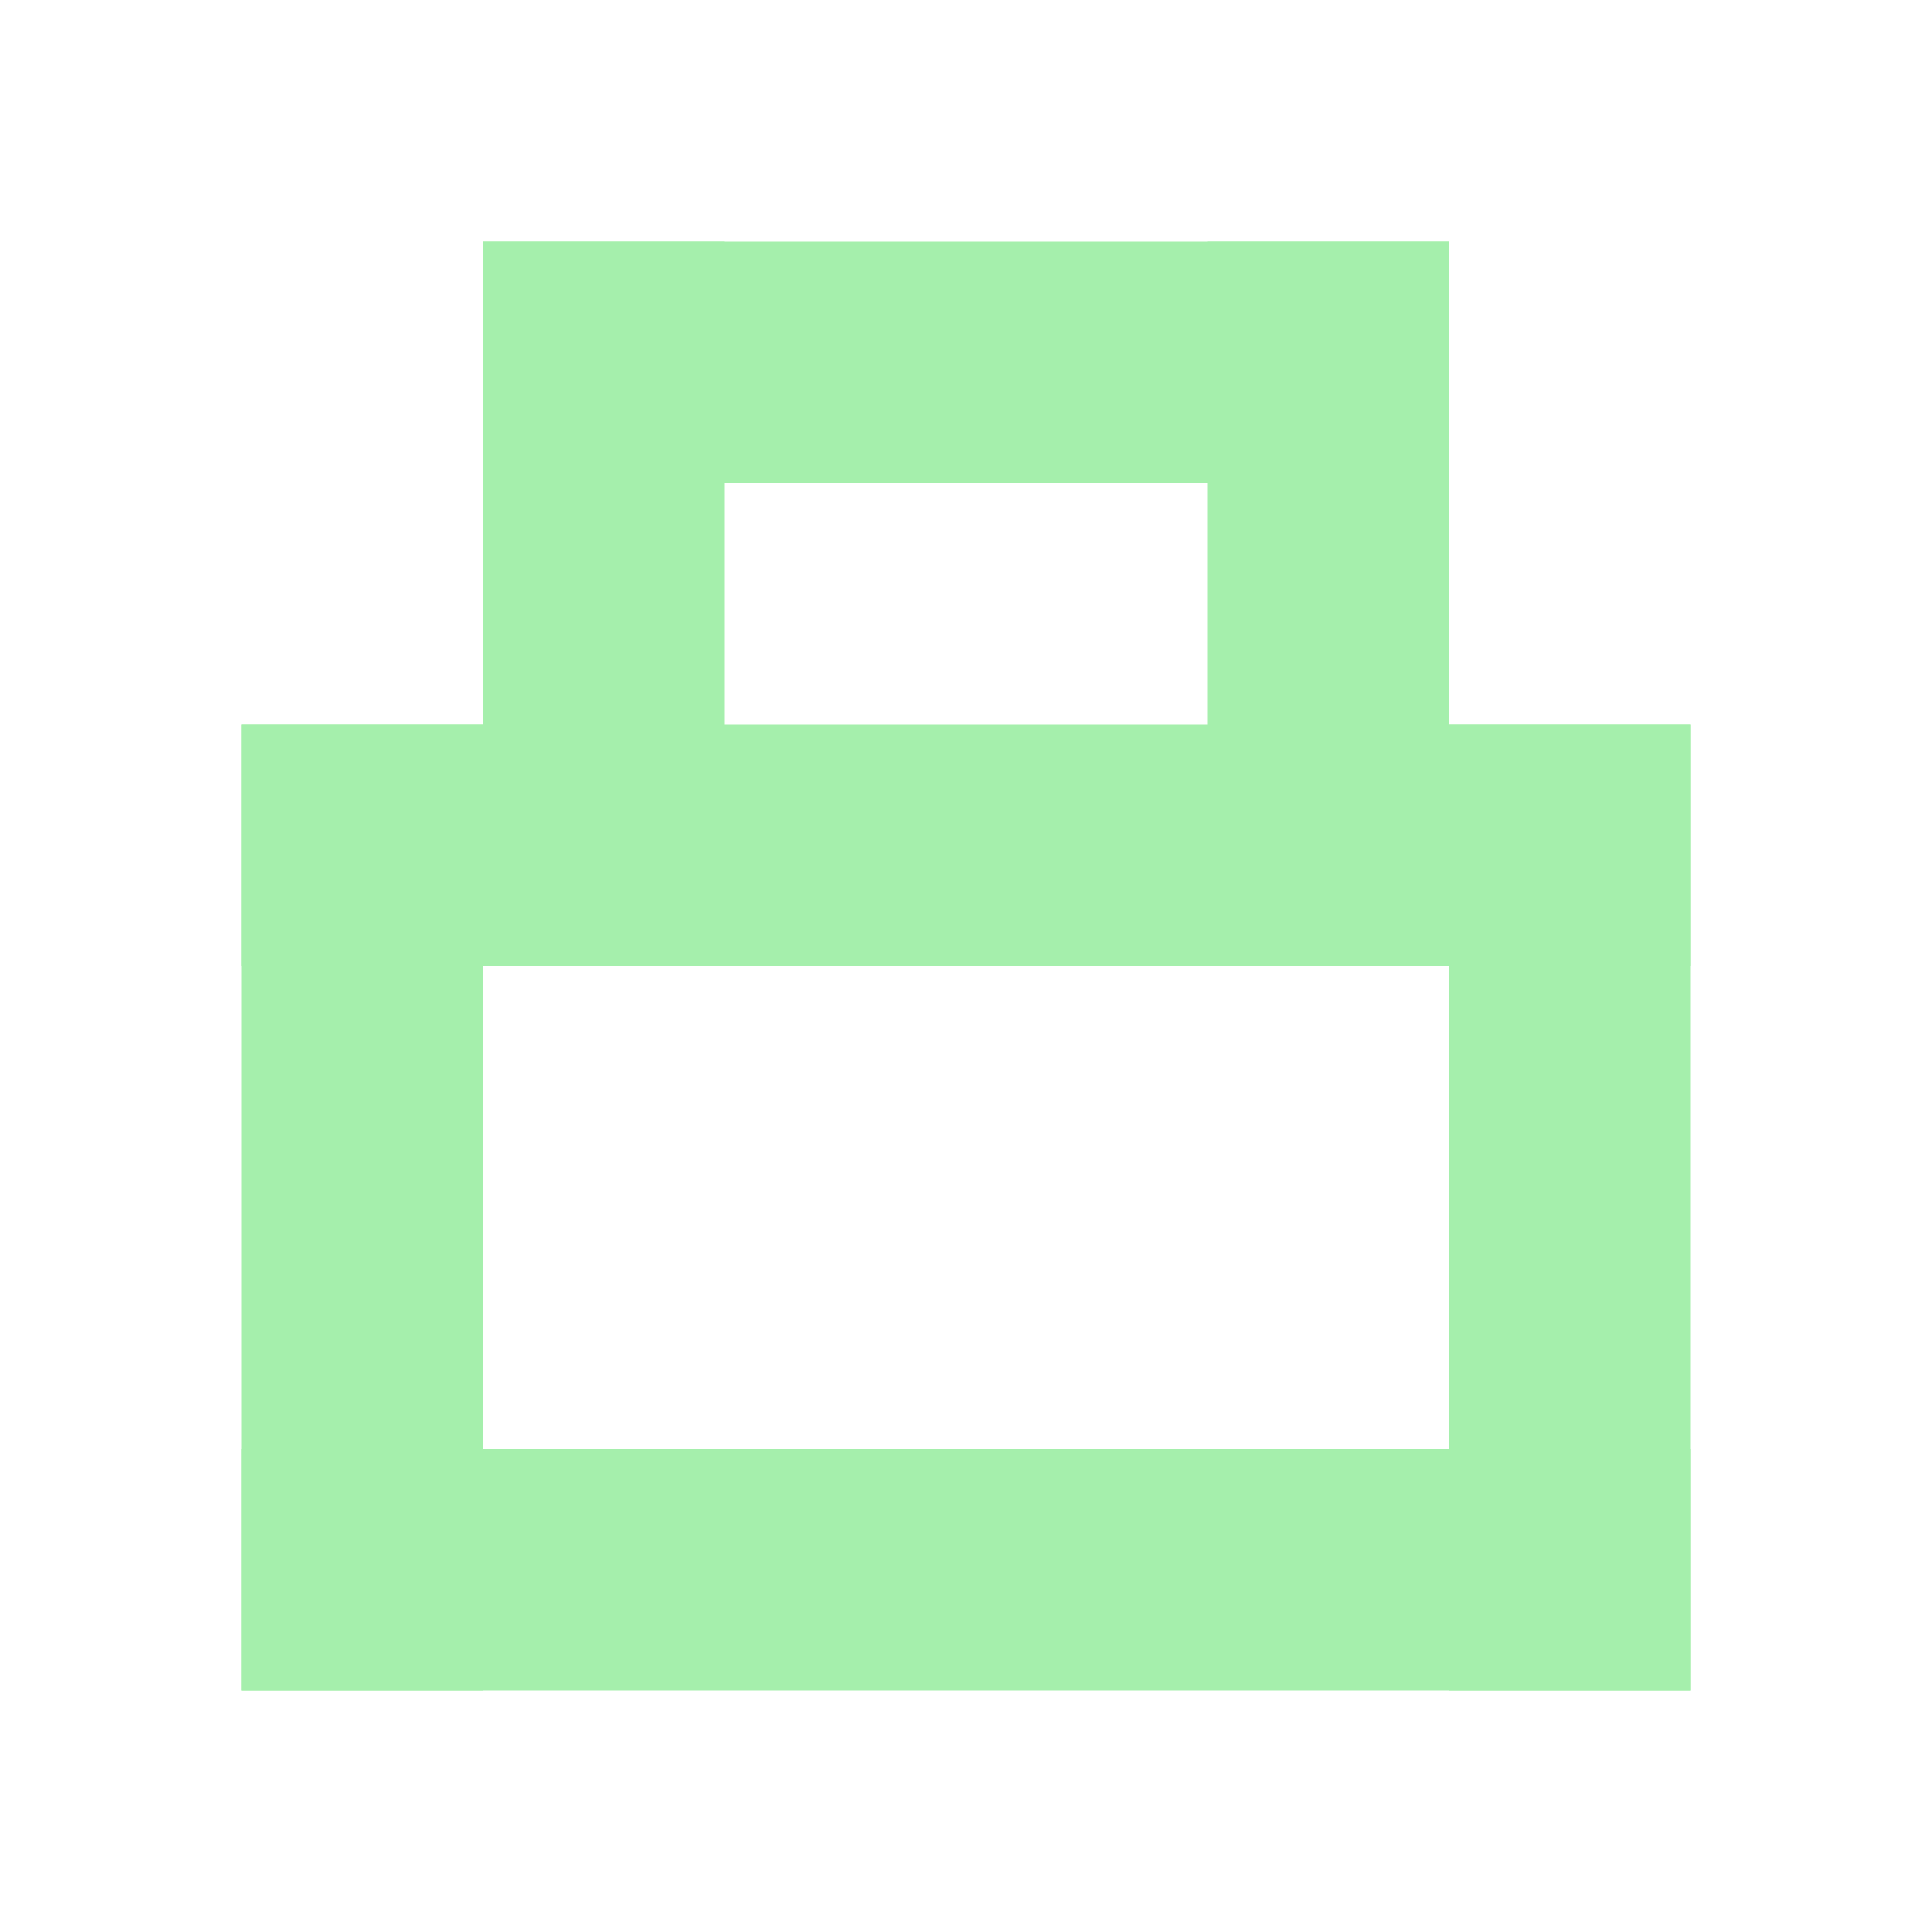
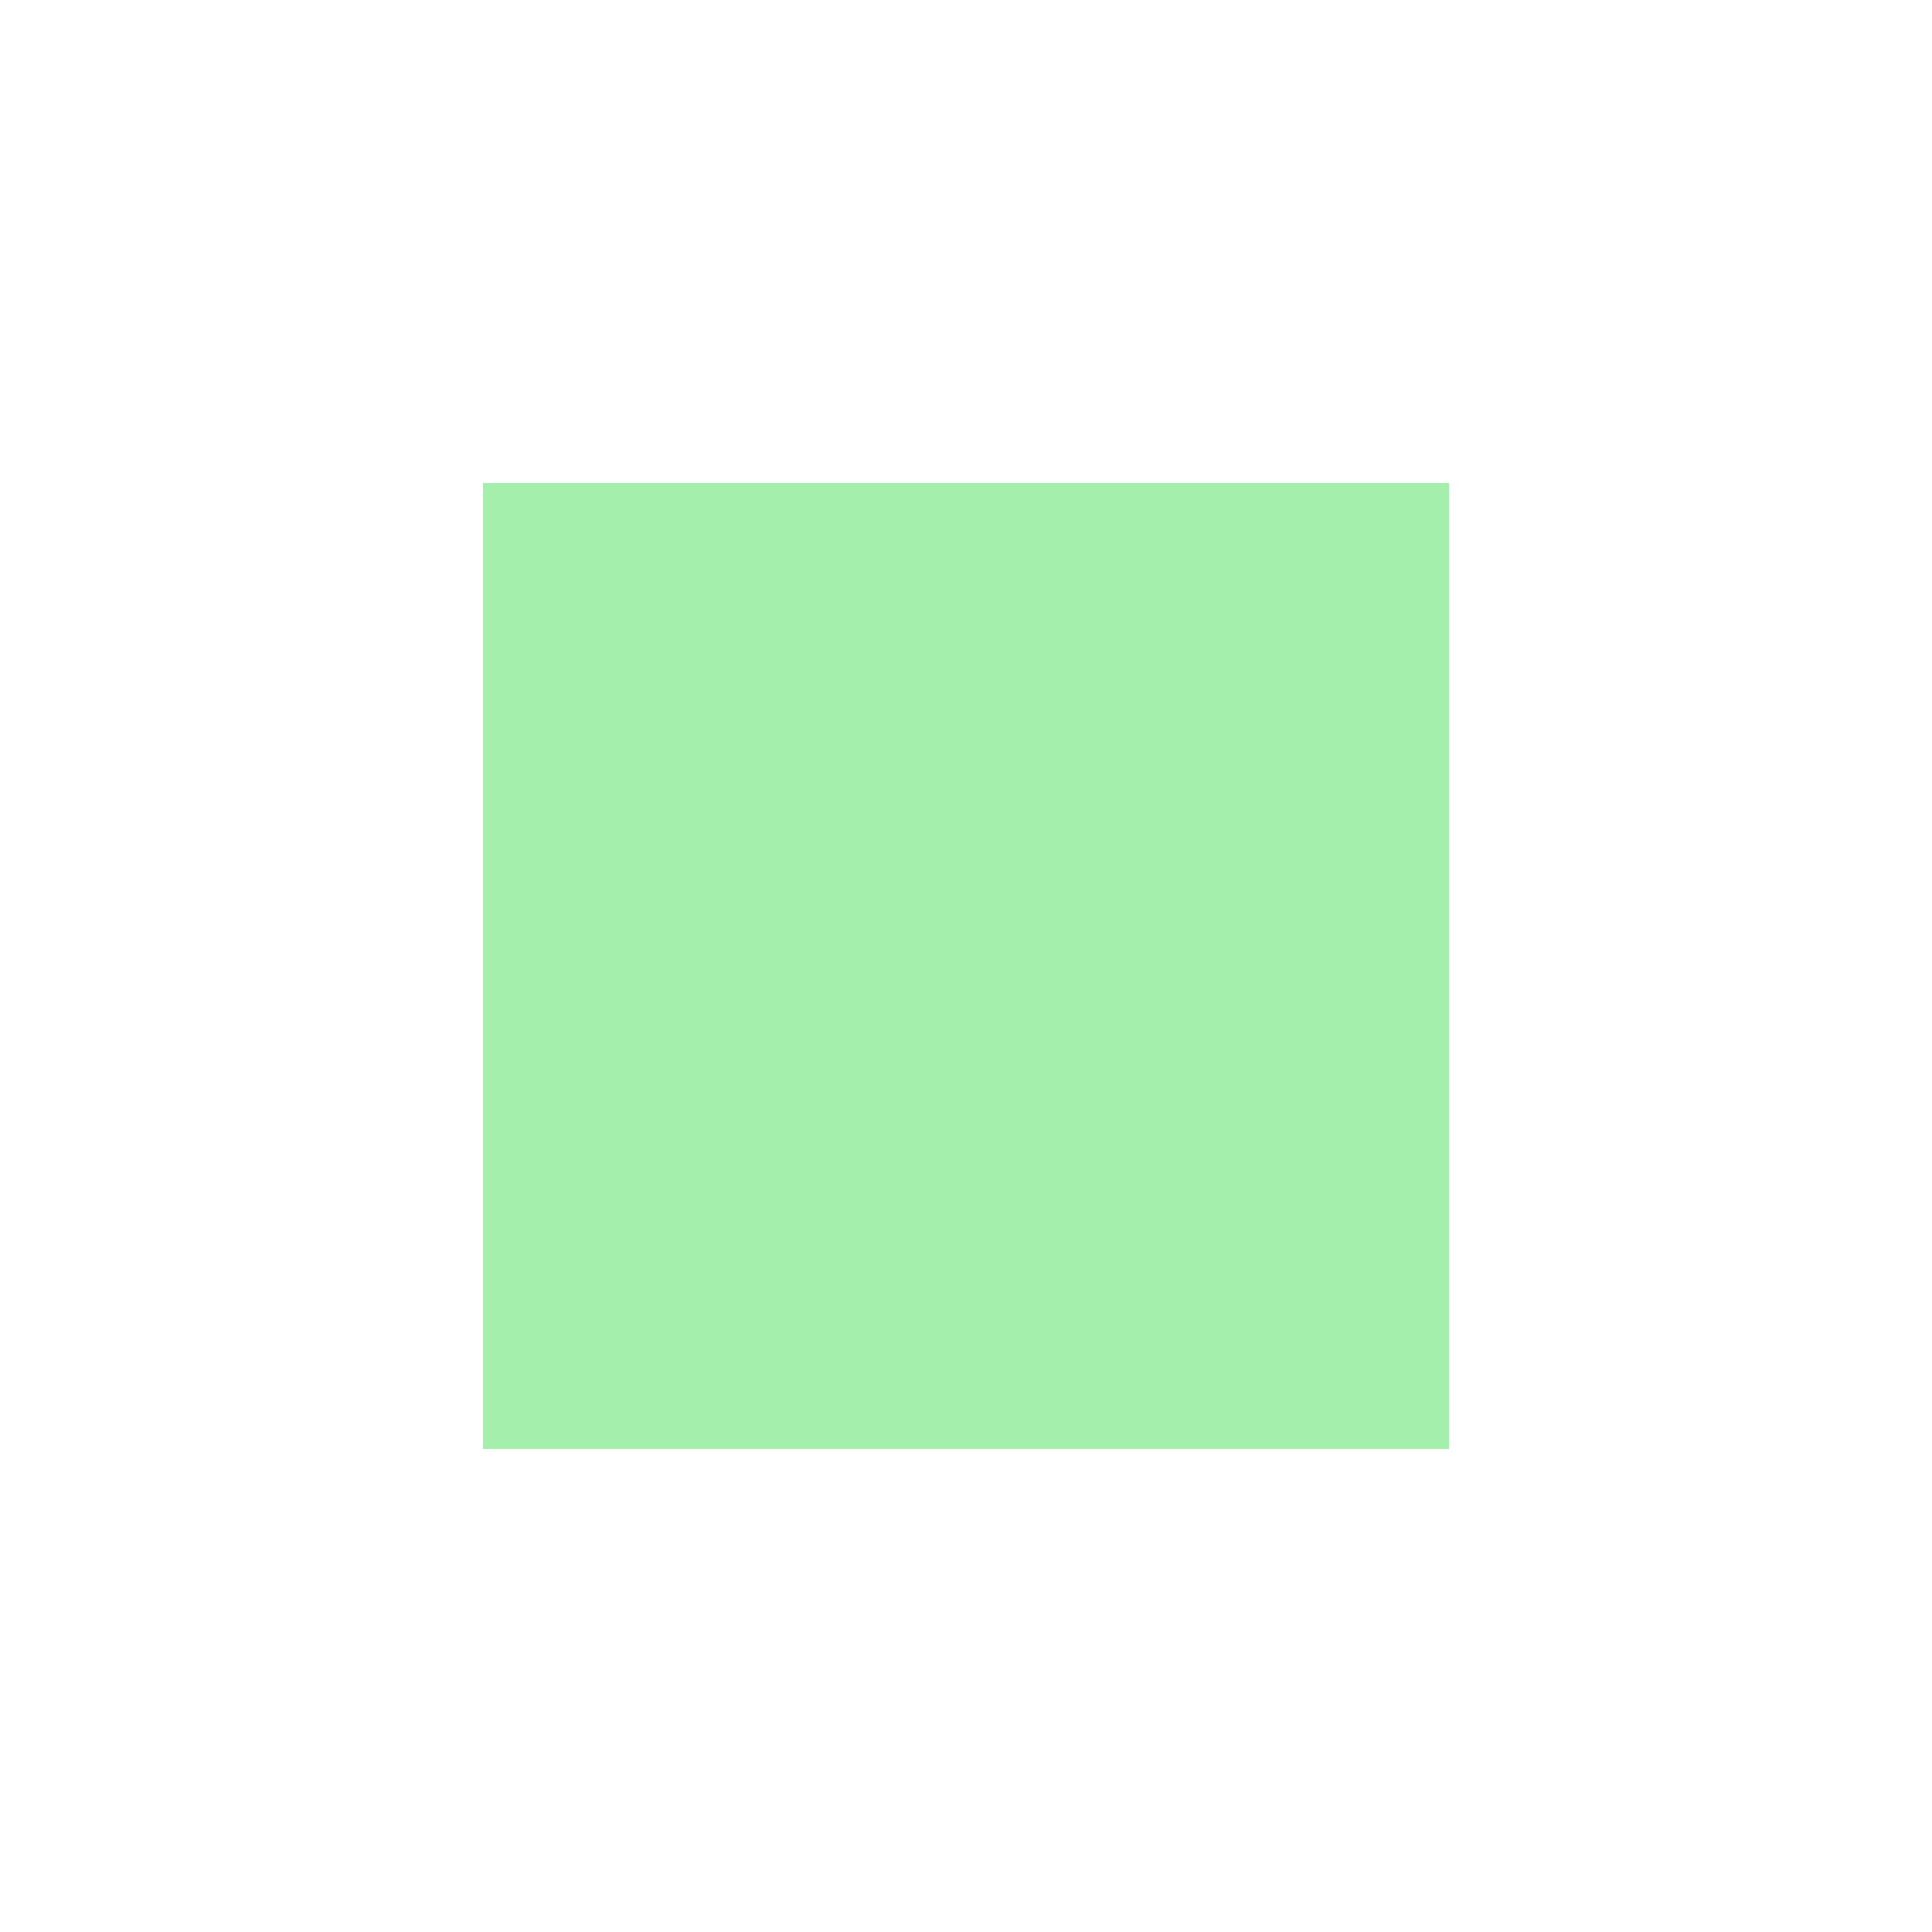
<svg xmlns="http://www.w3.org/2000/svg" width="16" height="16" version="1.1" id="svg3733">
  <defs id="defs3737" />
  <g id="g3731">
-     <rect id="svg_6" height="8" width="2" y="6" x="2" style="fill:#a5efac;stroke-width:1.667" />
-     <rect id="svg_6-5" height="8" width="2" y="6" x="12" style="fill:#a5efac;stroke-width:1.667" />
-     <rect id="svg_6-5-8" height="12" width="2" y="2" x="-8" style="fill:#a5efac;stroke-width:2.041" transform="rotate(-90)" />
-     <rect id="svg_6-5-8-5" height="12" width="2" y="2" x="-14" style="fill:#a5efac;stroke-width:2.041" transform="rotate(-90)" />
-     <rect id="svg_6-4" height="6" width="2" y="2" x="4" style="fill:#a5efac;stroke-width:1.443" />
-     <rect id="svg_6-4-5" height="6" width="2" y="2" x="10" style="fill:#a5efac;stroke-width:1.443" />
-     <rect id="svg_6-5-8-2" height="8" width="2" y="4" x="-4" style="fill:#a5efac;stroke-width:1.667" transform="rotate(-90)" />
+     <rect id="svg_6-5-8-4" height="8" width="8" y="4" x="-12" style="fill:#a5efac;stroke-width:3.333" transform="rotate(-90)" />
  </g>
</svg>
